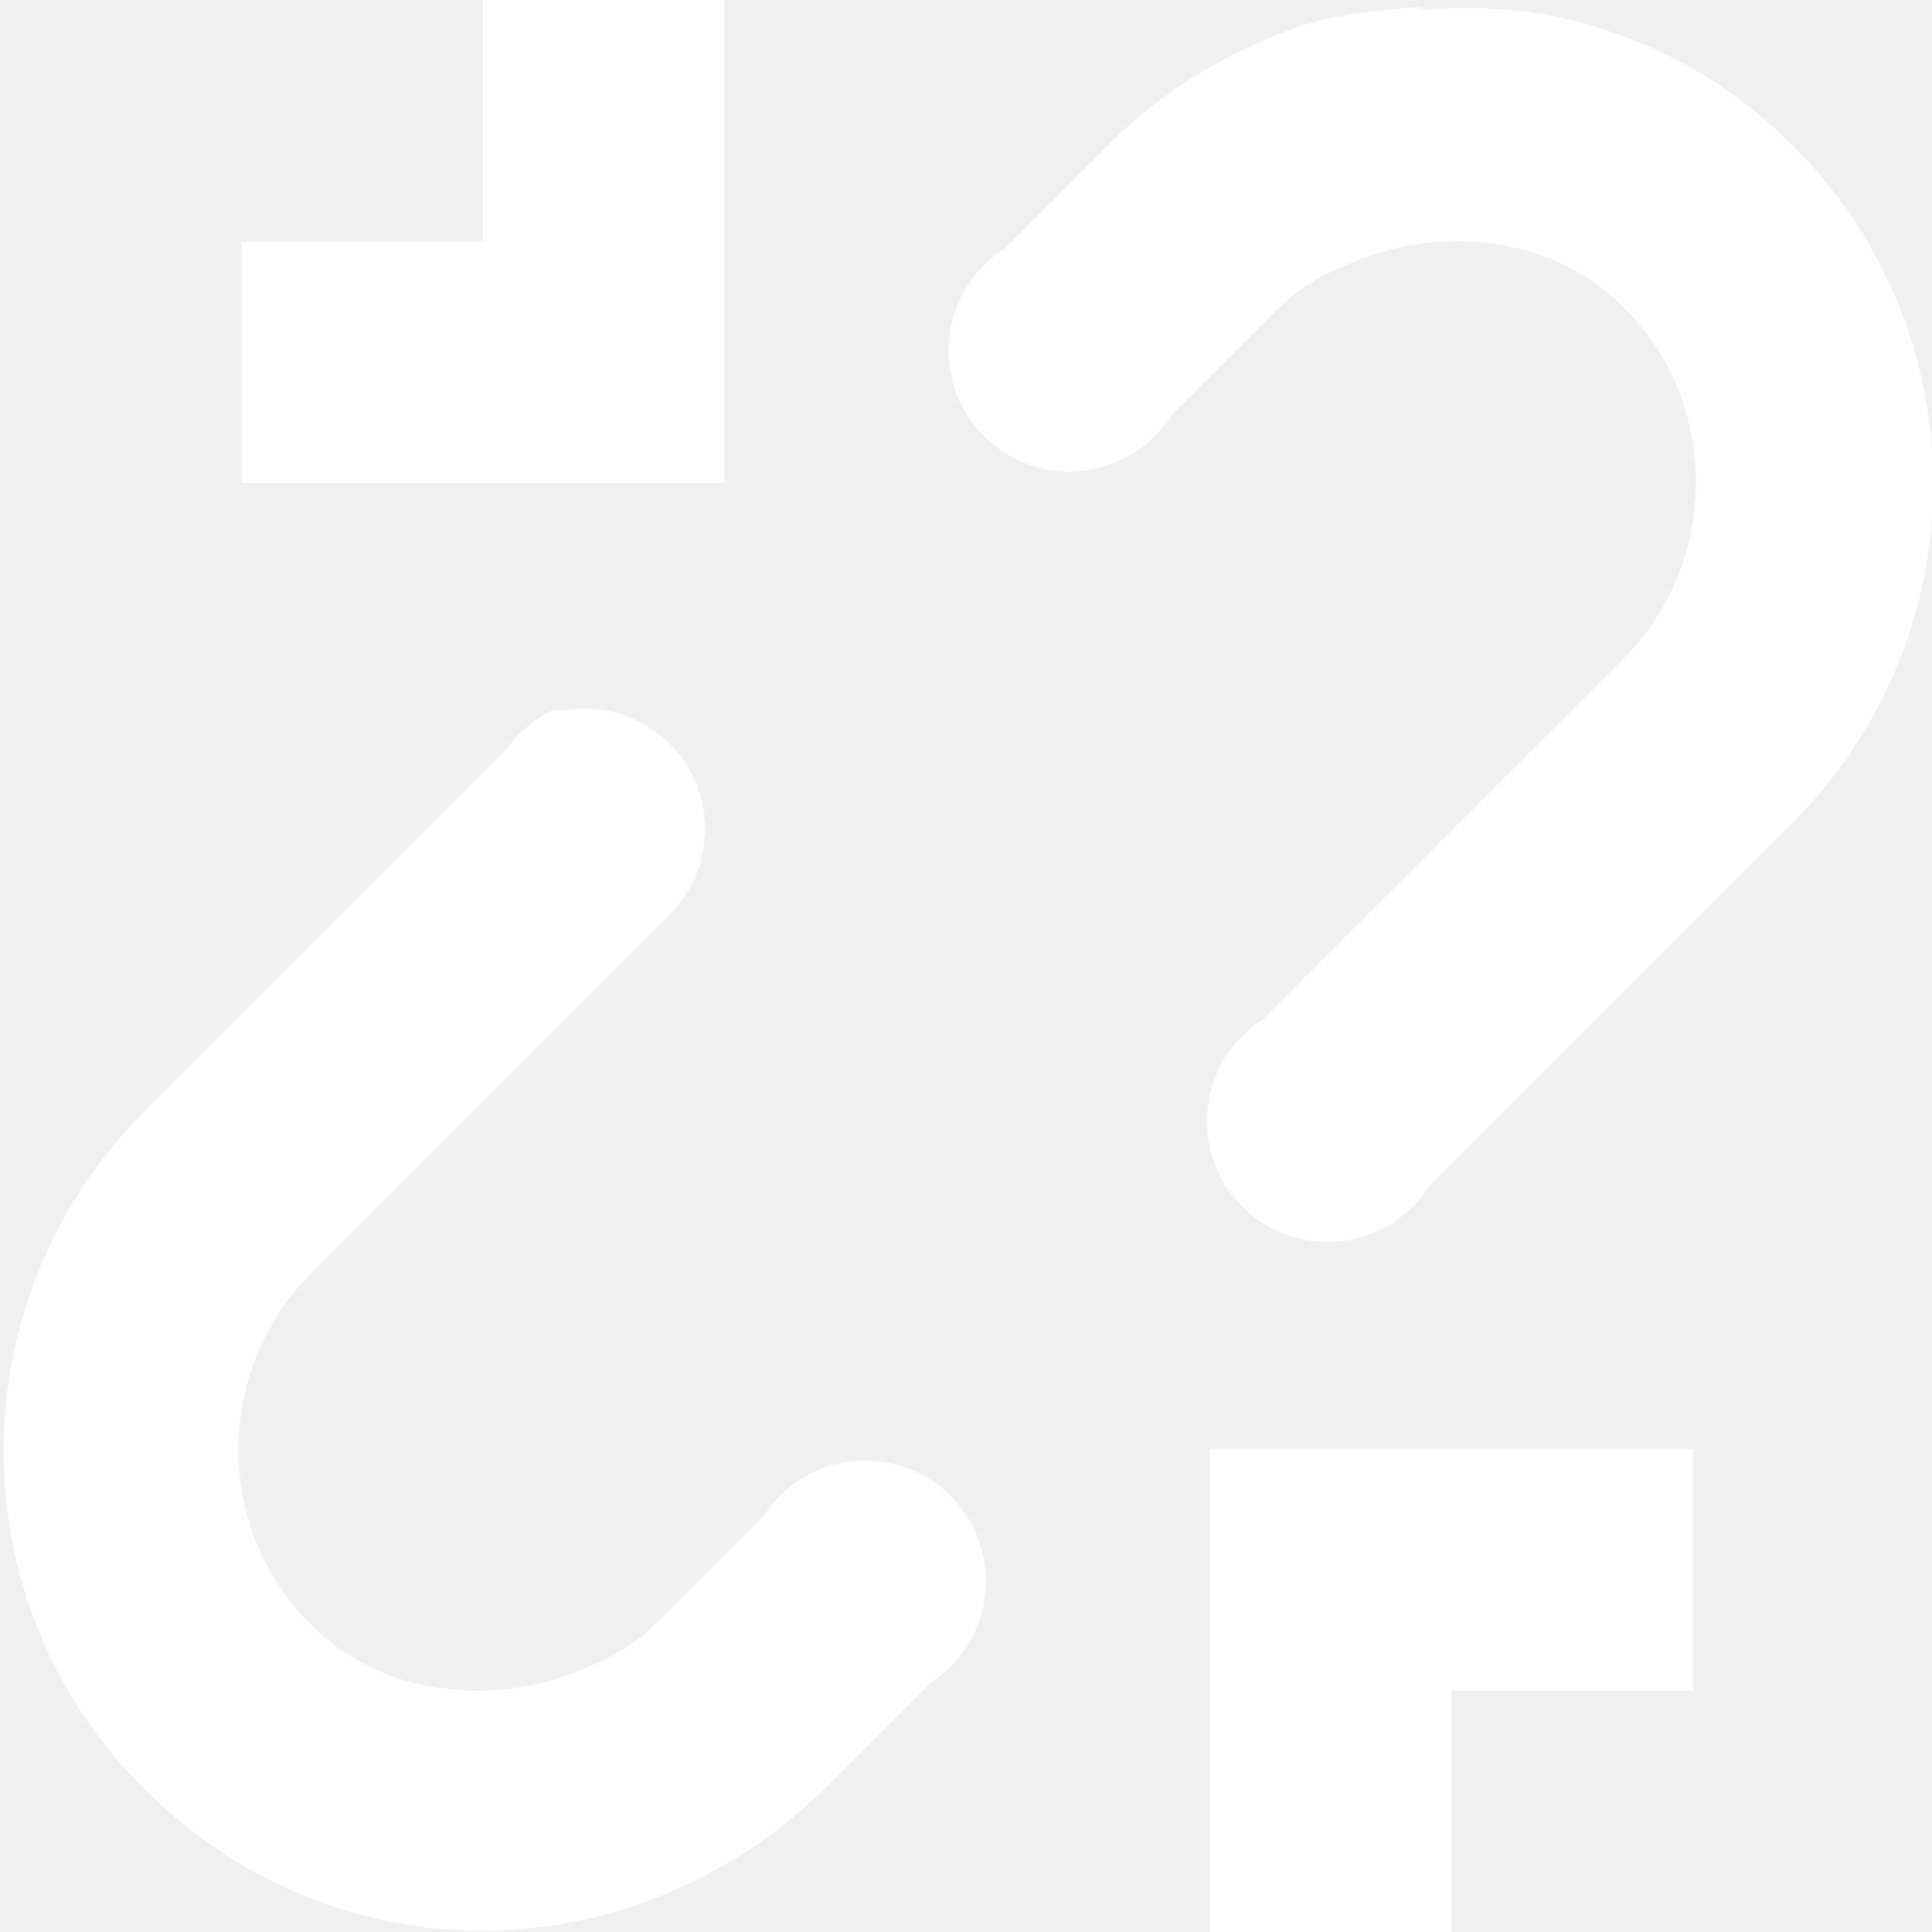
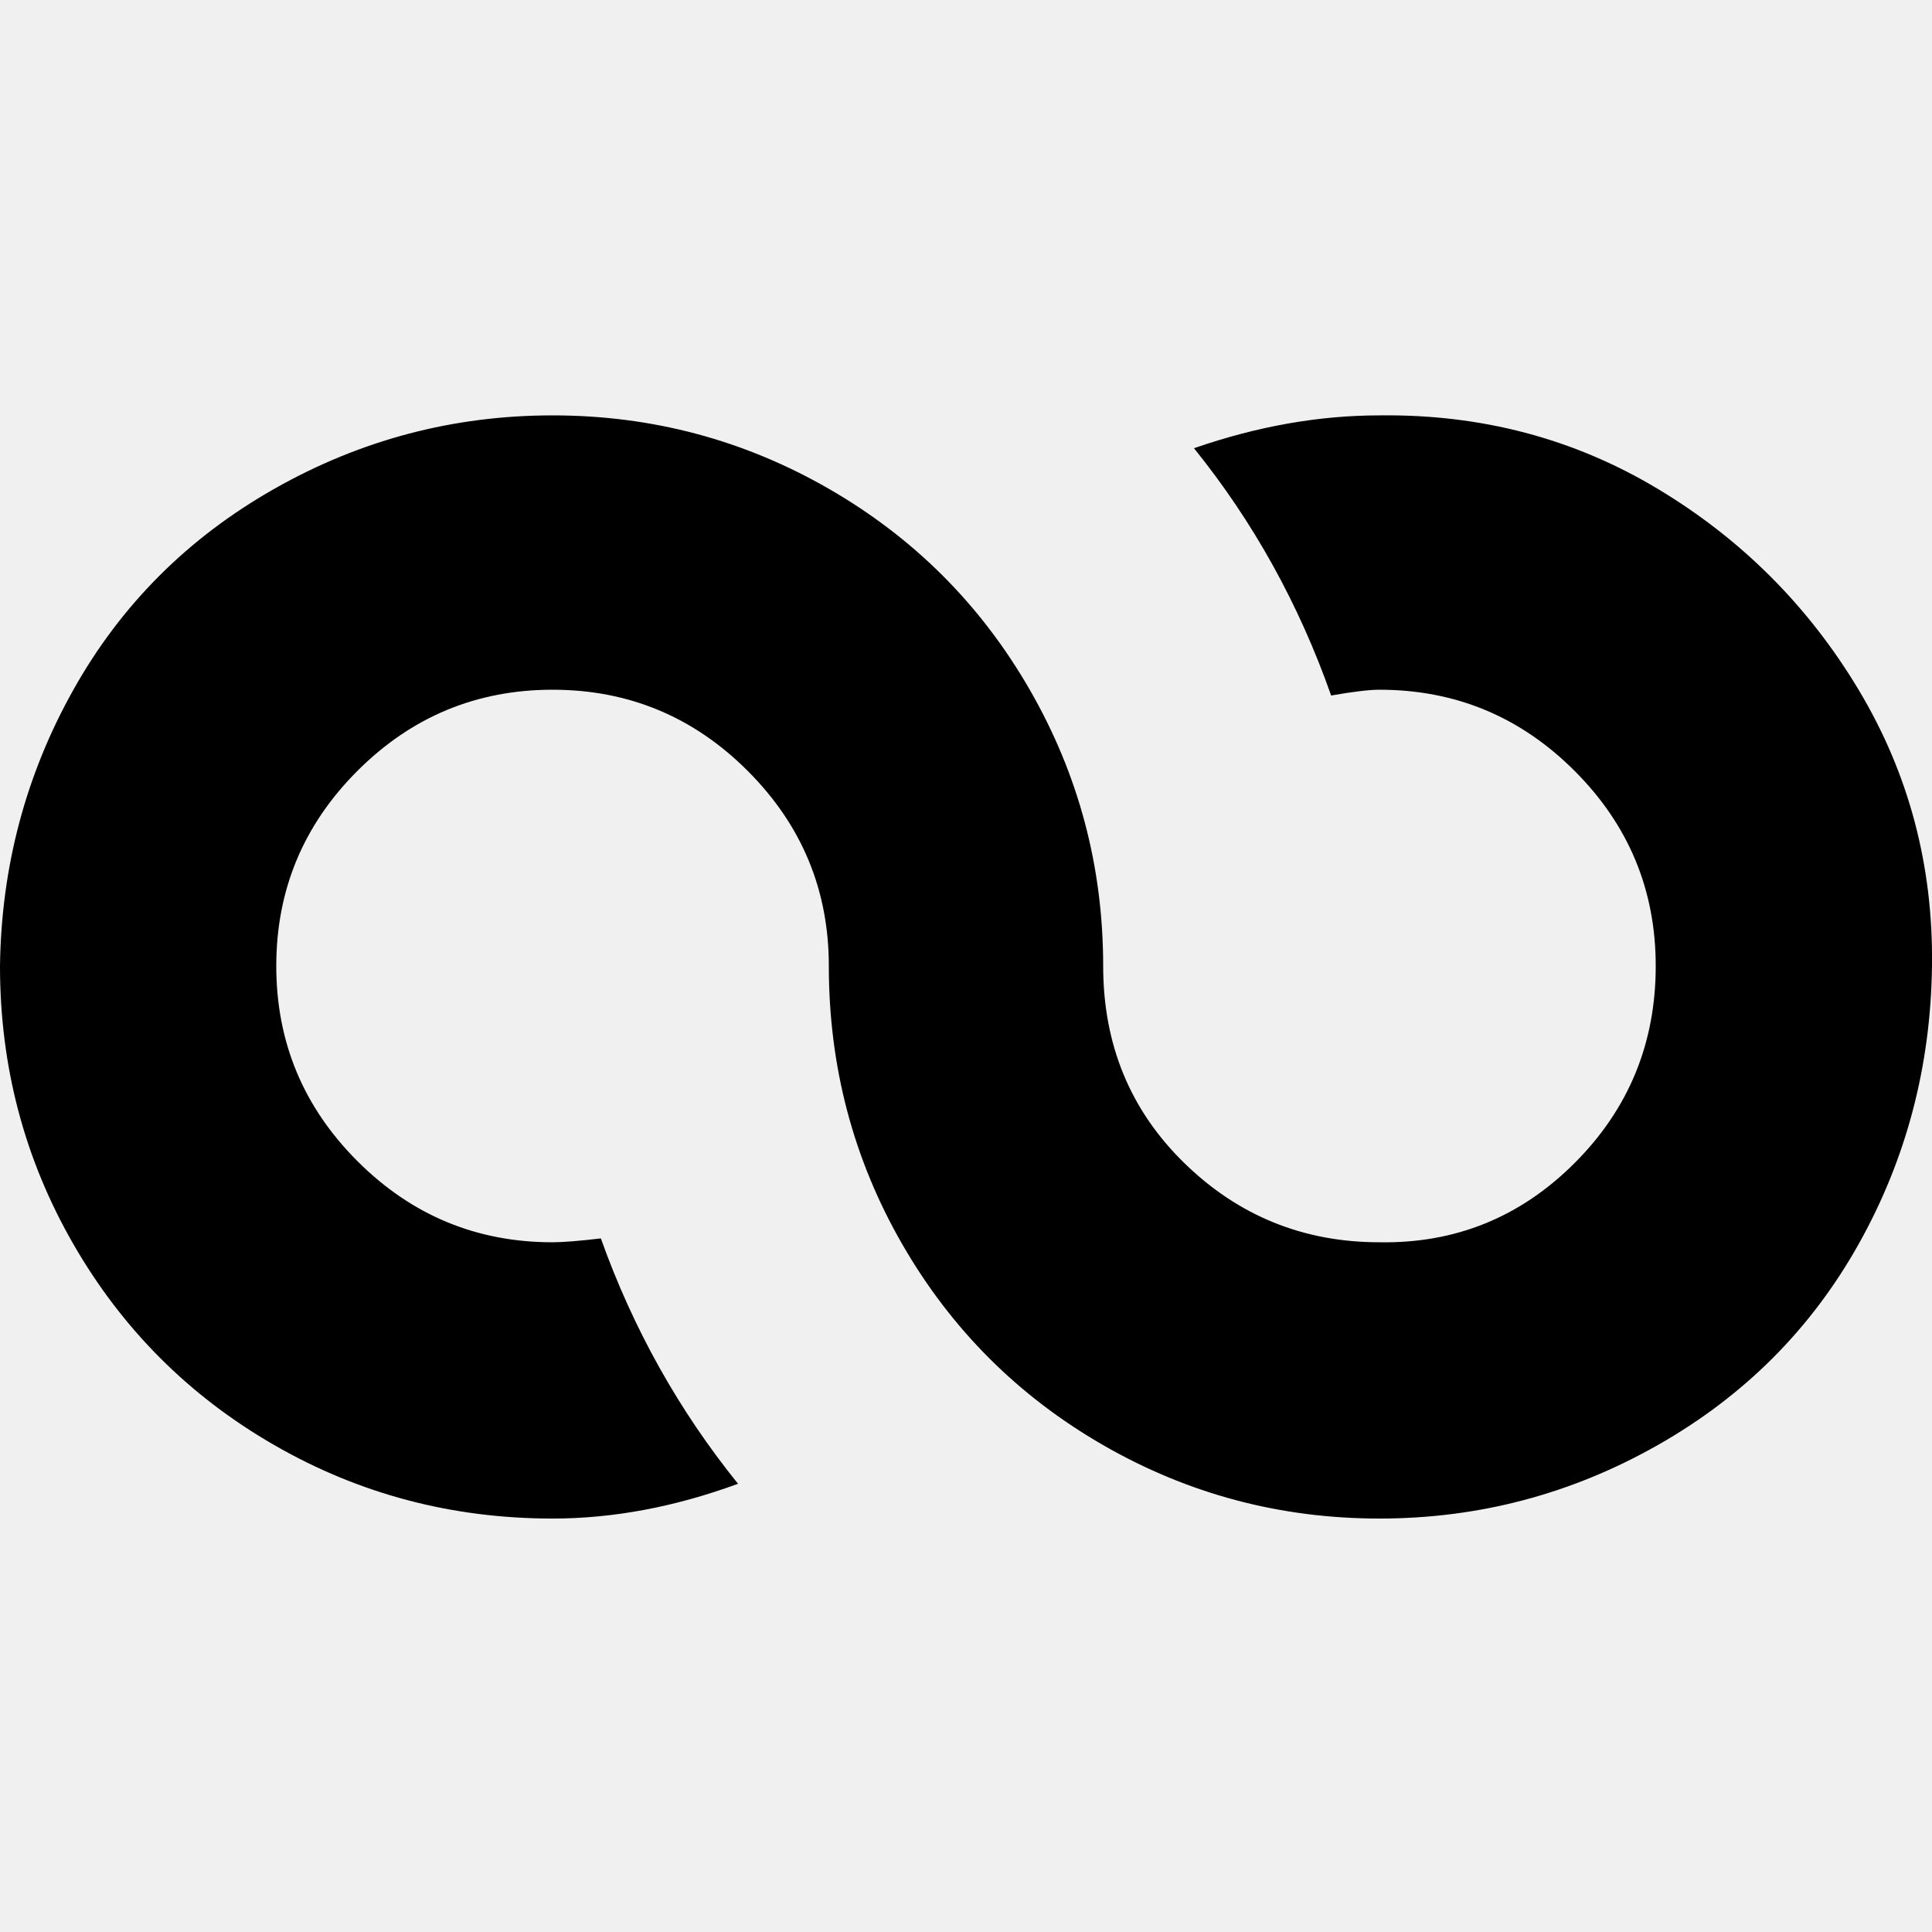
- <svg xmlns="http://www.w3.org/2000/svg" fill="white" width="800px" height="800px" viewBox="0 0 8 8">
-   <path d="M2 0v1h-1v1h2v-2h-1zm3.88.03c-.18.01-.36.03-.53.09-.27.1-.53.25-.75.47l-.44.44a.5.5 0 1 0 .69.69l.44-.44c.11-.11.24-.17.38-.22.35-.12.78-.07 1.06.22.39.39.39 1.04 0 1.44l-1.5 1.5a.5.5 0 1 0 .69.69l1.5-1.5c.78-.78.78-2.04 0-2.81-.28-.28-.61-.45-.97-.53-.18-.04-.38-.04-.56-.03zm-3.59 2.91a.5.5 0 0 0-.19.16l-1.5 1.5c-.78.78-.78 2.04 0 2.81.56.56 1.36.72 2.06.47.27-.1.53-.25.75-.47l.44-.44a.5.5 0 1 0-.69-.69l-.44.44c-.11.11-.24.17-.38.22-.35.12-.78.07-1.06-.22-.39-.39-.39-1.04 0-1.44l1.5-1.5a.5.5 0 0 0-.44-.84.5.5 0 0 0-.06 0zm2.72 3.06v2h1v-1h1v-1h-2z" />
+ <svg xmlns="http://www.w3.org/2000/svg" fill="#000000" width="800px" height="800px" viewBox="0 0 32 32" version="1.1">
+   <path d="M0 16q0 2.496 1.216 4.608t3.328 3.328 4.608 1.216q1.504 0 3.072-0.576-1.472-1.824-2.272-4.064-0.544 0.064-0.8 0.064-1.888 0-3.232-1.344t-1.344-3.232 1.344-3.232 3.232-1.344 3.232 1.344 1.344 3.232q0 2.496 1.216 4.608t3.328 3.328 4.576 1.216 4.608-1.216 3.328-3.328 1.216-4.608-1.216-4.576-3.328-3.328-4.608-1.216q-1.504 0-3.072 0.544 1.472 1.824 2.272 4.096 0.544-0.096 0.8-0.096 1.888 0 3.232 1.344t1.344 3.232q0 1.92-1.344 3.264t-3.232 1.312q-1.888 0-3.232-1.312t-1.344-3.264q0-2.464-1.216-4.576t-3.328-3.328-4.576-1.216-4.608 1.216-3.328 3.328-1.216 4.576z" />
</svg>
